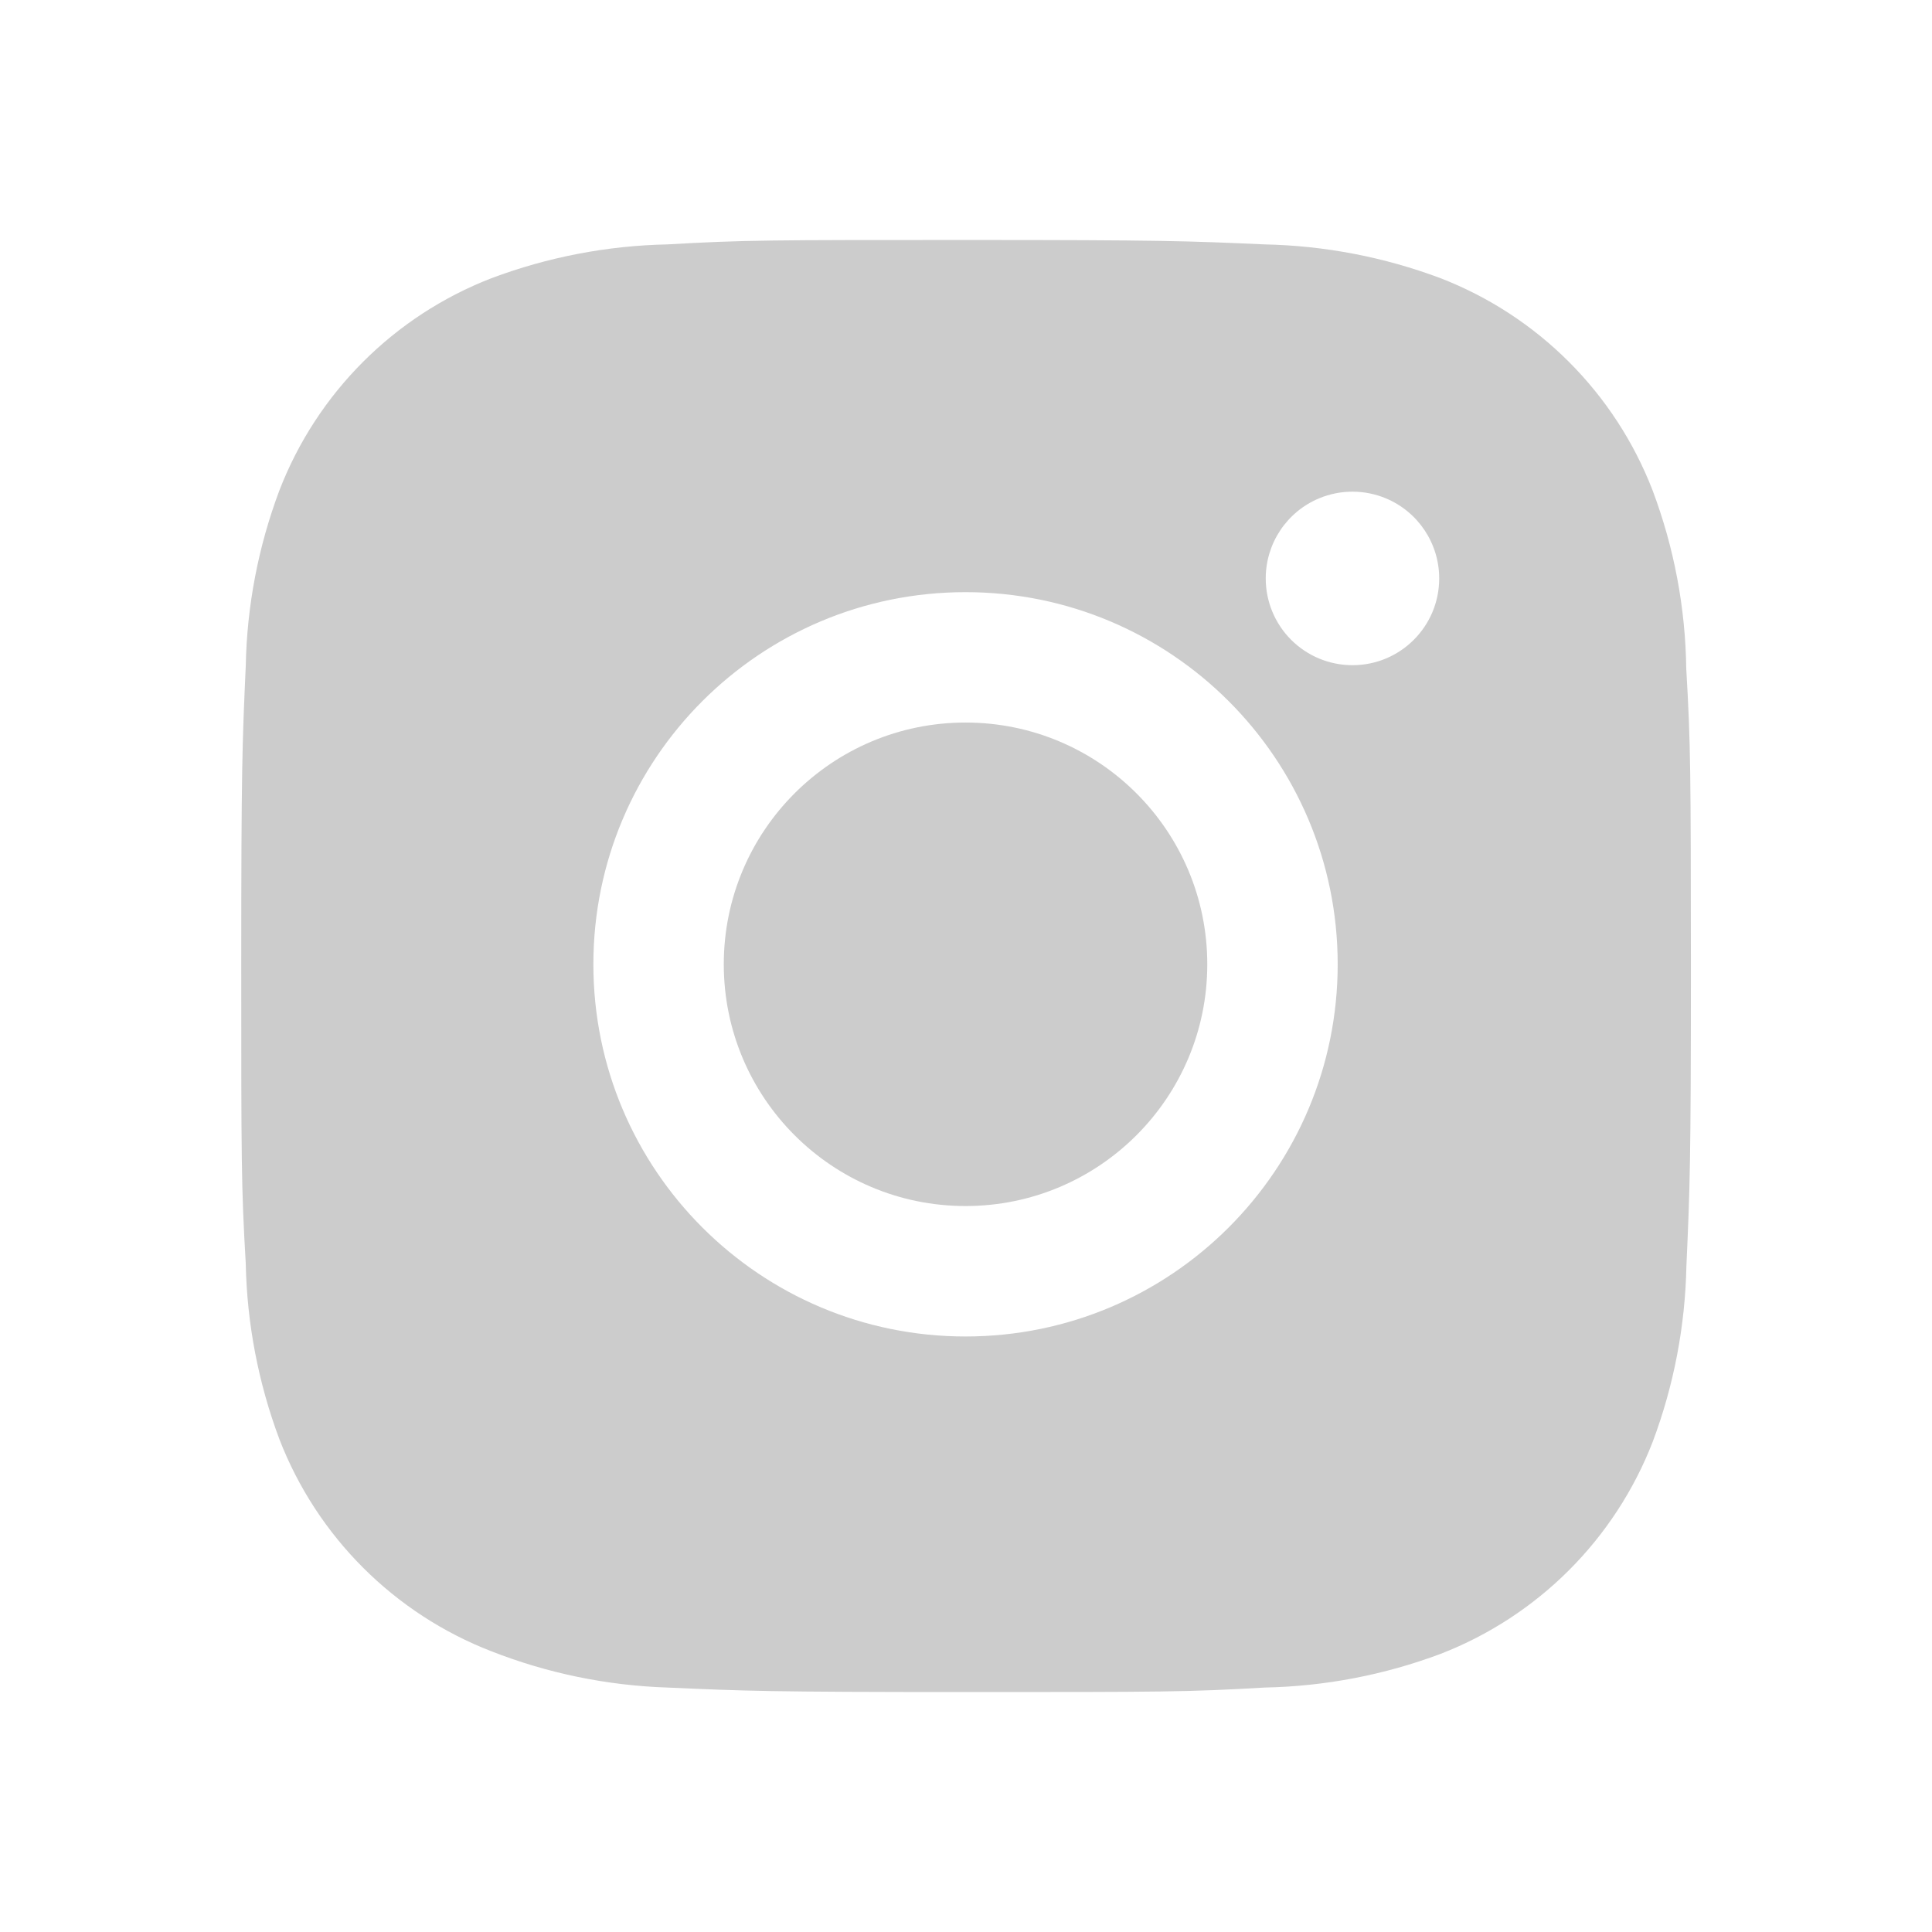
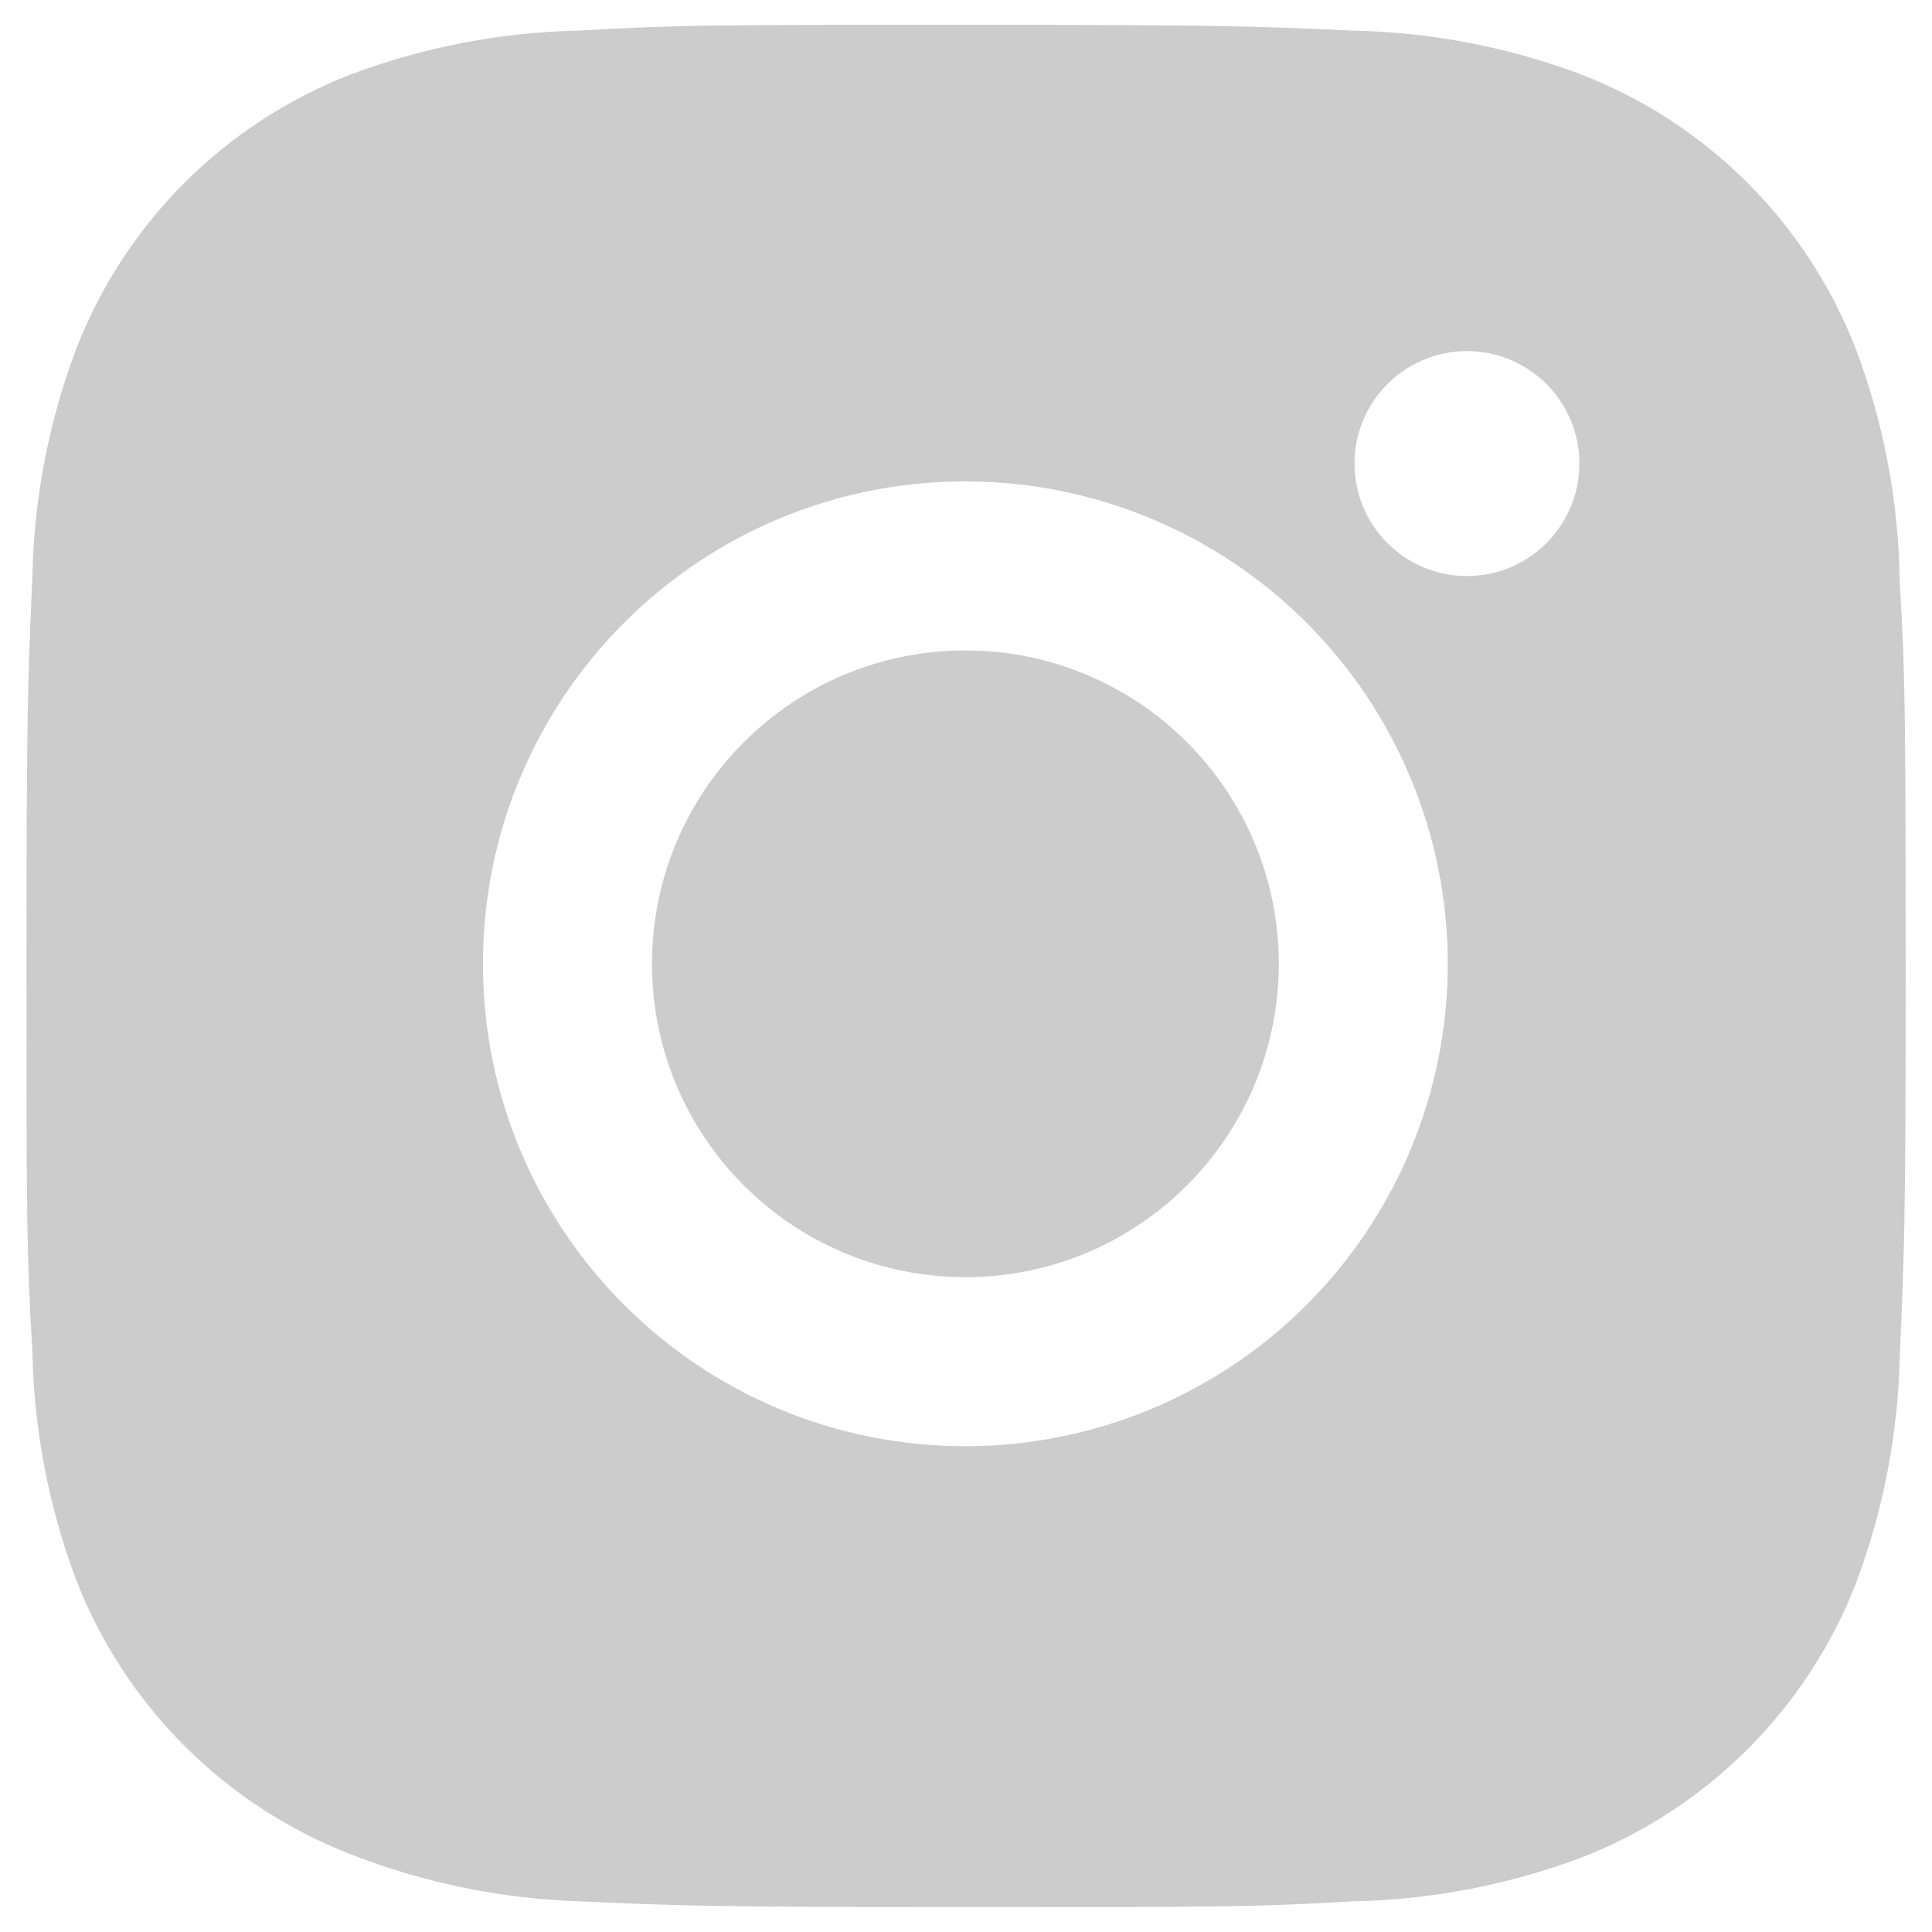
- <svg xmlns="http://www.w3.org/2000/svg" width="70" height="70" fill="none">
-   <path d="M61.096 24.223a19.048 19.048 0 0 0-1.222-6.463 13.446 13.446 0 0 0-7.68-7.68 19.267 19.267 0 0 0-6.376-1.225c-2.806-.125-3.696-.16-10.818-.16s-8.035 0-10.821.16a19.267 19.267 0 0 0-6.373 1.225 13.436 13.436 0 0 0-7.68 7.68 19.115 19.115 0 0 0-1.222 6.373c-.126 2.809-.163 3.698-.163 10.821 0 7.122 0 8.033.163 10.821a19.237 19.237 0 0 0 1.222 6.379 13.445 13.445 0 0 0 7.683 7.677 19.206 19.206 0 0 0 6.373 1.312c2.809.125 3.698.163 10.821.163 7.122 0 8.035 0 10.821-.163a19.223 19.223 0 0 0 6.376-1.222 13.461 13.461 0 0 0 7.68-7.68c.767-2.042 1.178-4.194 1.222-6.379.125-2.806.163-3.695.163-10.821-.006-7.122-.006-8.027-.169-10.818Zm-26.113 24.2c-7.449 0-13.484-6.035-13.484-13.484 0-7.449 6.035-13.484 13.484-13.484a13.484 13.484 0 1 1 0 26.968Zm14.021-24.322a3.14 3.14 0 0 1-2.224-.92 3.142 3.142 0 0 1-.92-2.224 3.143 3.143 0 0 1 1.94-2.904 3.144 3.144 0 0 1 2.405 0 3.144 3.144 0 0 1 1.94 2.904c0 1.738-1.406 3.144-3.141 3.144Z" fill="#CCC" />
-   <path d="M34.983 43.697c4.837 0 8.759-3.921 8.759-8.759 0-4.837-3.921-8.759-8.759-8.759-4.837 0-8.759 3.921-8.759 8.759 0 4.837 3.921 8.759 8.759 8.759Z" fill="#CCC" />
+ <svg xmlns="http://www.w3.org/2000/svg" width="54" height="54" viewBox="0 0 54 54" fill="none">
+   <path d="M53.096 16.223C53.066 14.014 52.653 11.827 51.873 9.759C51.198 8.016 50.166 6.432 48.844 5.11C47.521 3.787 45.938 2.756 44.194 2.08C42.153 1.314 39.997 0.9 37.818 0.855C35.012 0.729 34.123 0.694 27 0.694C19.878 0.694 18.965 0.694 16.179 0.855C14.001 0.9 11.846 1.314 9.806 2.08C8.062 2.755 6.479 3.787 5.156 5.109C3.834 6.432 2.802 8.015 2.127 9.759C1.359 11.799 0.946 13.954 0.905 16.132C0.779 18.941 0.741 19.831 0.741 26.953C0.741 34.076 0.741 34.986 0.905 37.774C0.948 39.956 1.36 42.108 2.127 44.153C2.803 45.896 3.836 47.48 5.159 48.801C6.481 50.123 8.065 51.154 9.809 51.83C11.844 52.626 13.999 53.07 16.182 53.142C18.991 53.267 19.881 53.305 27.003 53.305C34.126 53.305 35.038 53.305 37.824 53.142C40.003 53.099 42.159 52.686 44.2 51.92C45.943 51.243 47.526 50.211 48.848 48.889C50.171 47.567 51.203 45.984 51.879 44.24C52.646 42.199 53.058 40.046 53.101 37.861C53.227 35.056 53.265 34.166 53.265 27.041C53.259 19.918 53.259 19.014 53.096 16.223ZM26.983 40.422C19.534 40.422 13.499 34.388 13.499 26.939C13.499 19.489 19.534 13.455 26.983 13.455C30.559 13.455 33.988 14.876 36.517 17.404C39.046 19.933 40.466 23.363 40.466 26.939C40.466 30.515 39.046 33.944 36.517 36.473C33.988 39.002 30.559 40.422 26.983 40.422ZM41.003 16.1C40.59 16.101 40.181 16.02 39.799 15.862C39.418 15.704 39.071 15.472 38.779 15.18C38.487 14.888 38.255 14.541 38.097 14.16C37.94 13.778 37.858 13.369 37.859 12.956C37.859 12.543 37.94 12.135 38.098 11.754C38.256 11.372 38.487 11.026 38.779 10.734C39.071 10.442 39.418 10.211 39.799 10.053C40.18 9.895 40.589 9.813 41.002 9.813C41.414 9.813 41.823 9.895 42.204 10.053C42.586 10.211 42.932 10.442 43.224 10.734C43.516 11.026 43.747 11.372 43.905 11.754C44.063 12.135 44.144 12.543 44.144 12.956C44.144 14.694 42.739 16.1 41.003 16.1Z" fill="#CCCCCC" />
+   <path d="M26.983 35.697C31.82 35.697 35.742 31.776 35.742 26.939C35.742 22.101 31.82 18.18 26.983 18.18C22.146 18.18 18.224 22.101 18.224 26.939C18.224 31.776 22.146 35.697 26.983 35.697Z" fill="#CCCCCC" />
</svg>
